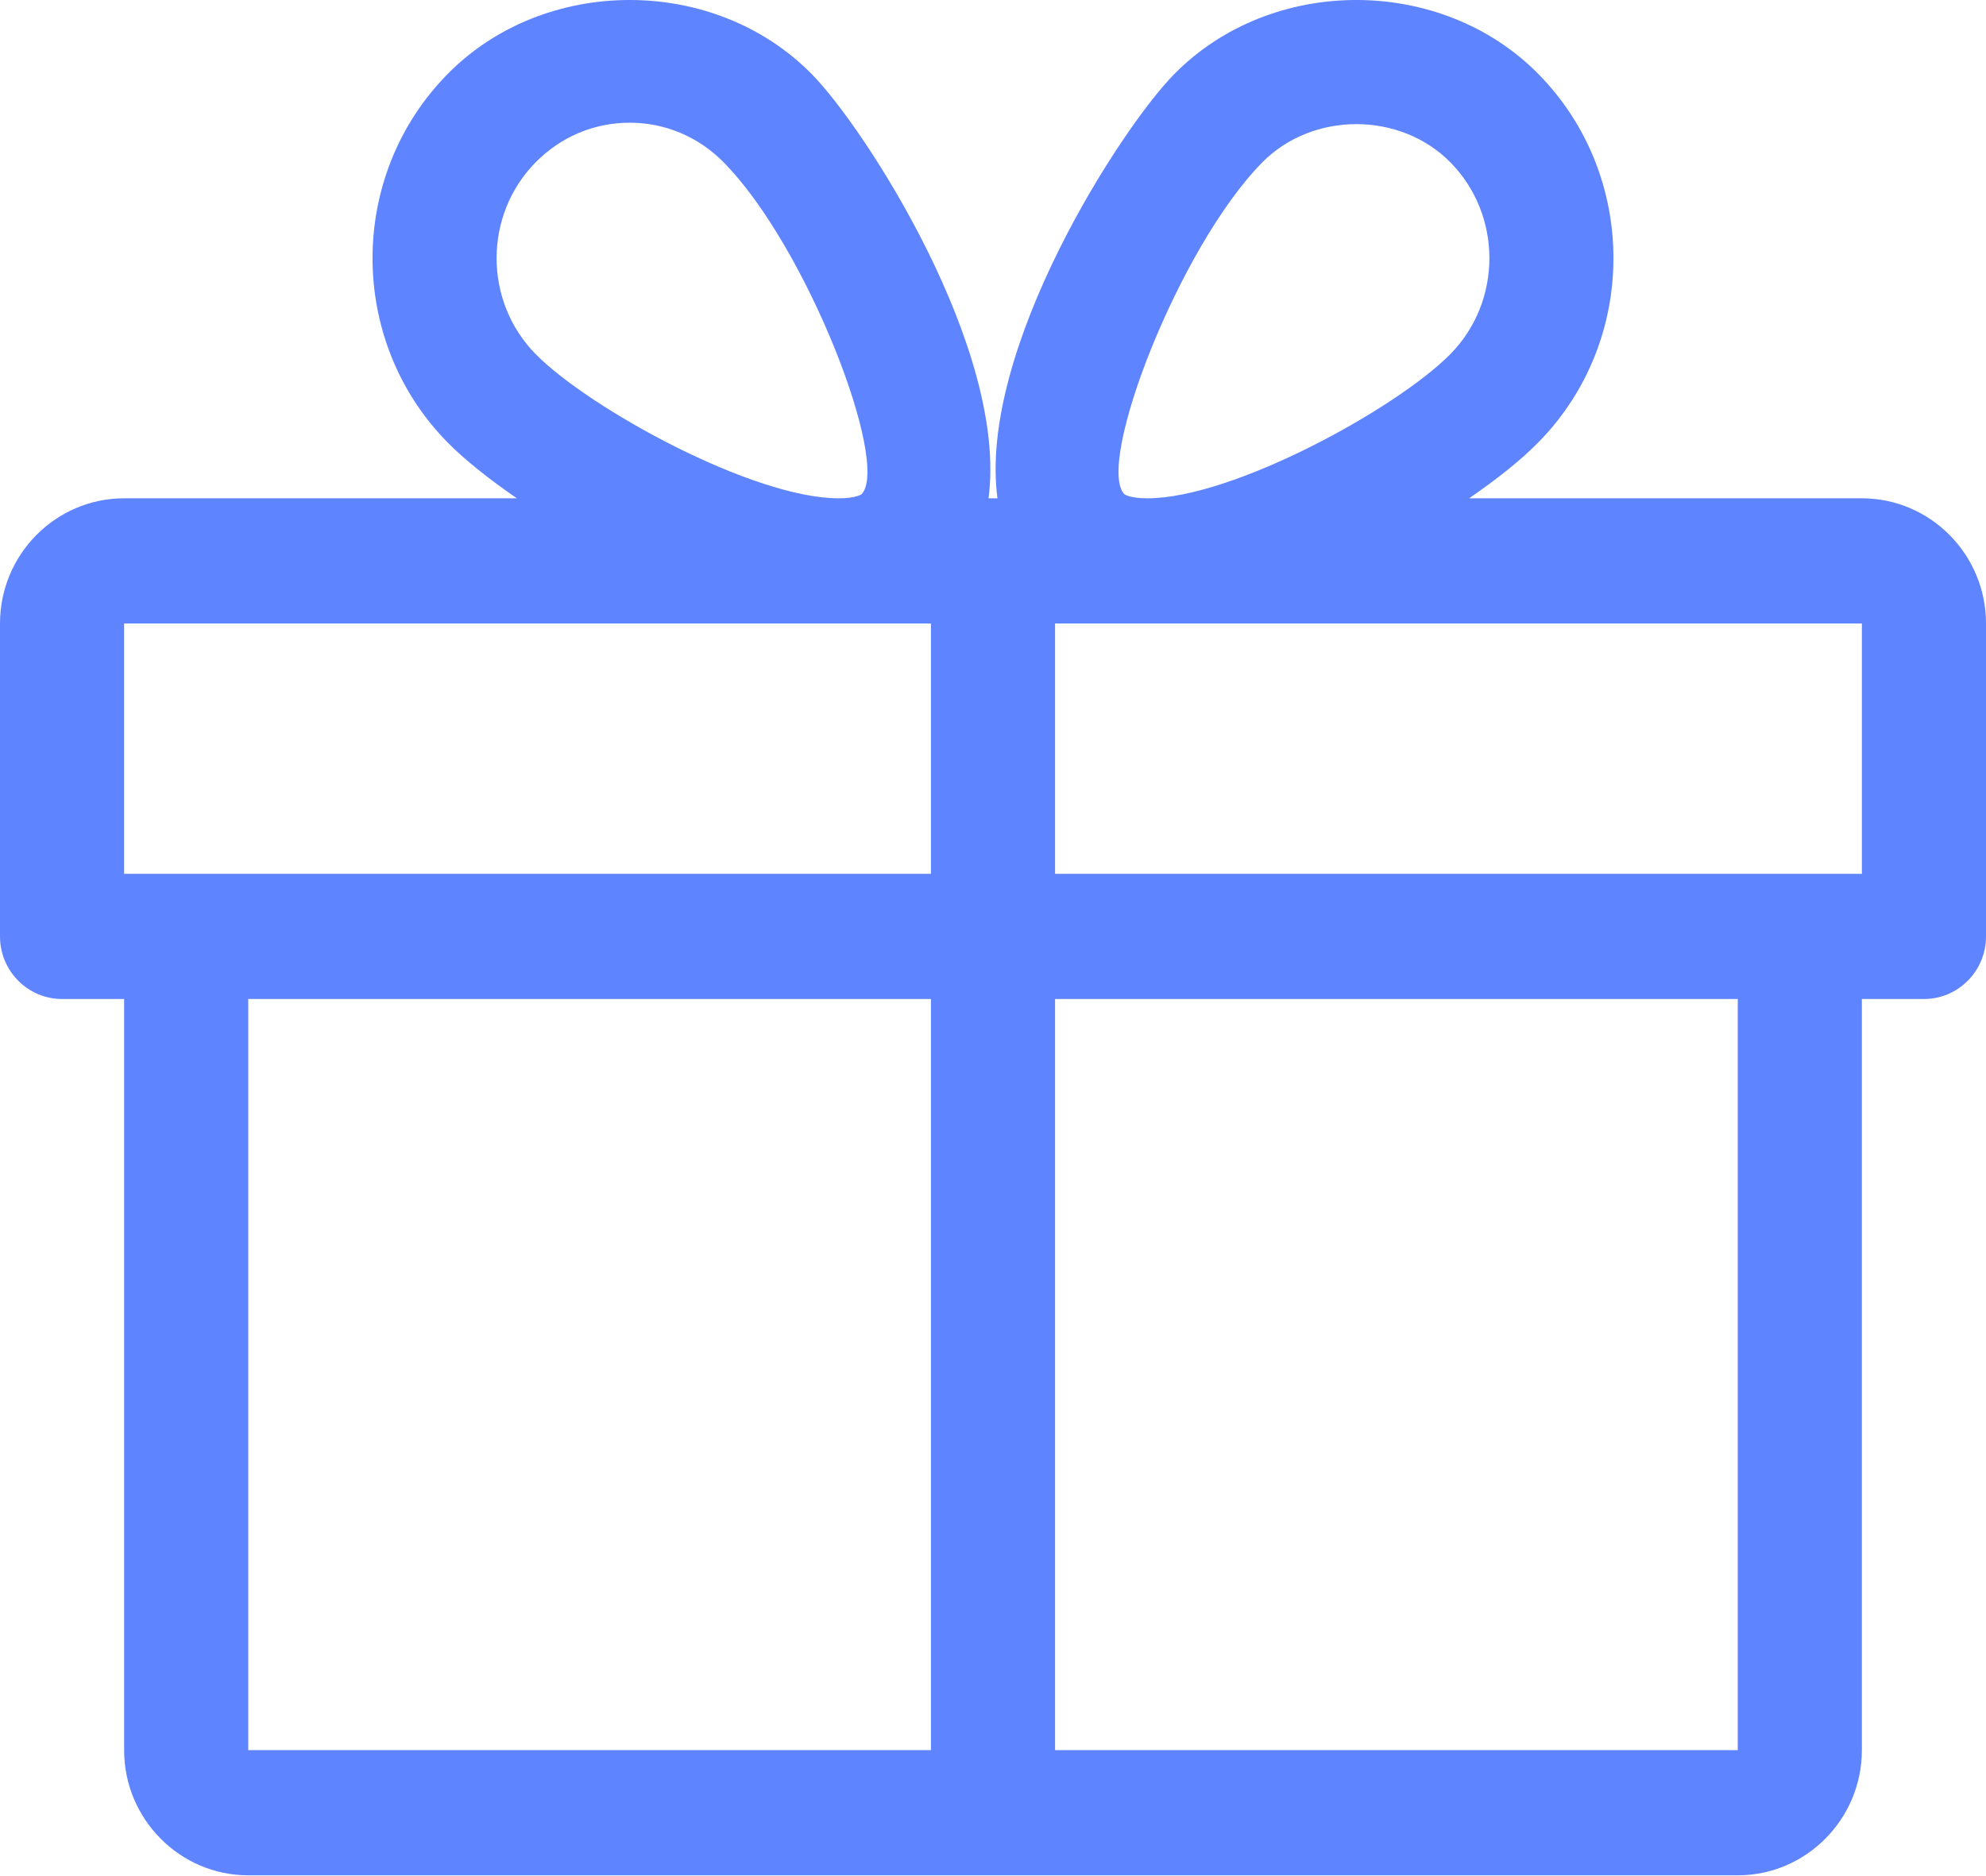
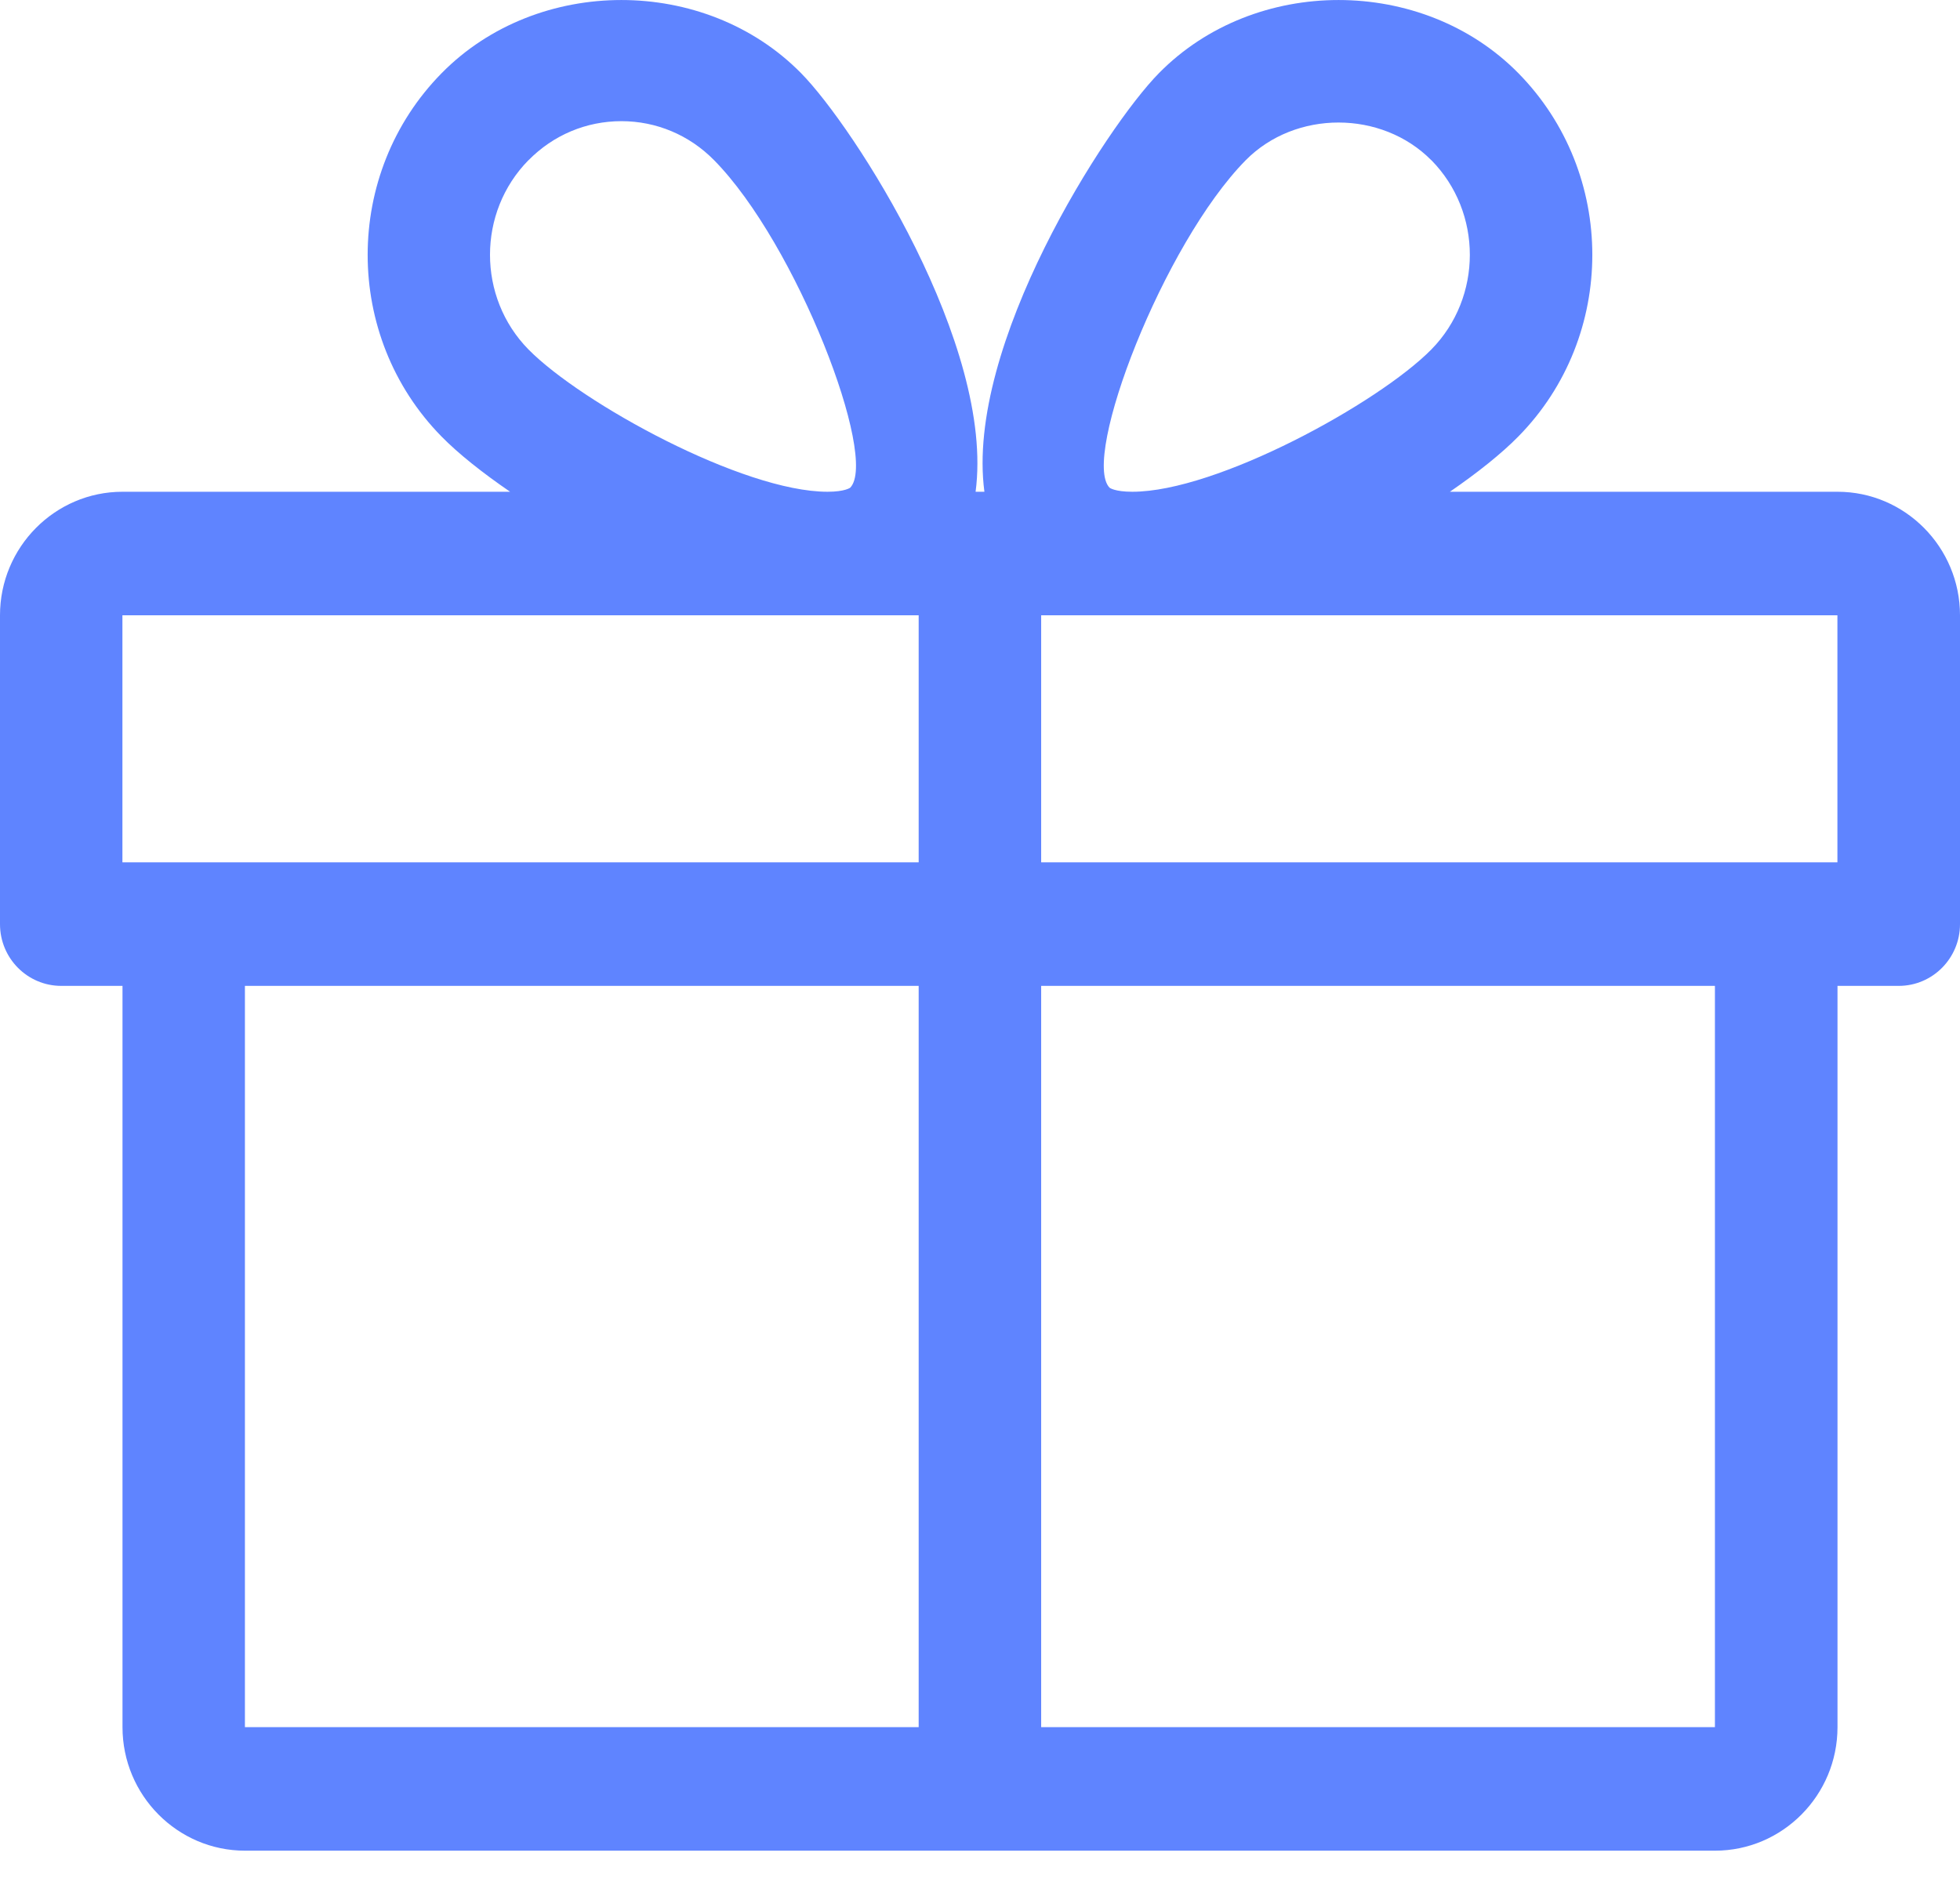
- <svg xmlns="http://www.w3.org/2000/svg" fill="none" version="1.1" width="24" height="22.667" viewBox="0 0 24 22.667">
-   <g>
-     <g>
-       <path d="M17.754,6.023L22.5,6.023C23.326,6.023,24,6.702,24,7.536L24,11.319C24,11.736,23.664,12.075,23.25,12.075L22.5,12.075L22.5,21.154C22.5,21.987,21.826,22.667,21,22.667L3,22.667C2.174,22.667,1.5,21.987,1.5,21.154L1.5,12.075L0.75,12.075C0.336,12.075,0,11.736,0,11.319L0,7.536C0,6.702,0.673,6.023,1.5,6.023L6.246,6.023C5.905,5.788,5.613,5.555,5.407,5.346C4.2,4.119,4.2,2.122,5.409,0.895C6.583,-0.298,8.633,-0.299,9.809,0.895C10.458,1.553,12.183,4.233,11.946,6.023L12.054,6.023C11.816,4.233,13.542,1.553,14.191,0.895C15.367,-0.299,17.416,-0.298,18.591,0.895C19.8,2.122,19.8,4.119,18.591,5.346C18.387,5.555,18.095,5.788,17.754,6.023ZM7.61,1.483C7.181,1.483,6.777,1.653,6.473,1.962C5.844,2.6,5.844,3.641,6.473,4.28C7.119,4.936,9.098,6.023,10.134,6.023C10.349,6.023,10.412,5.973,10.412,5.973C10.761,5.608,9.756,2.987,8.745,1.962C8.441,1.653,8.037,1.483,7.61,1.483ZM17.527,1.962C16.92,1.347,15.864,1.346,15.255,1.962C14.244,2.987,13.239,5.608,13.587,5.973C13.588,5.974,13.651,6.023,13.866,6.023C14.902,6.023,16.881,4.936,17.527,4.28C18.156,3.641,18.156,2.6,17.527,1.962ZM11.25,10.562L1.5,10.562L1.5,7.536L11.25,7.536L11.25,10.562ZM12.75,10.562L22.5,10.562L22.5,7.536L12.75,7.536L12.75,10.562ZM3,21.154L11.25,21.154L11.25,12.075L3,12.075L3,21.154ZM12.75,21.154L21,21.154L21,12.075L12.75,12.075L12.75,21.154Z" fill-rule="evenodd" fill="#5F84FF" fill-opacity="1" />
-     </g>
-   </g>
+ <svg xmlns="http://www.w3.org/2000/svg" fill="none" height="23" viewBox="0 0 24 23" width="24">
+   <path clip-rule="evenodd" d="m22.5 6.023h-4.746c.341-.235.633-.468.837-.676 1.209-1.227 1.209-3.224 0-4.452-1.175-1.192-3.224-1.194-4.399 0-.649.658-2.376 3.338-2.138 5.128h-.108c.237-1.79-1.488-4.47-2.138-5.128-1.176-1.194-3.225-1.192-4.399 0-1.209 1.227-1.209 3.224-.002 4.452.205.209.498.442.839.676h-4.746c-.827 0-1.5.679-1.5 1.513v3.783c0 .418.336.756.75.756h.75v9.079c0 .834.673 1.513 1.5 1.513h18c.827 0 1.5-.679 1.5-1.513v-9.079h.75c.414 0 .75-.339.75-.756v-3.783c0-.834-.673-1.513-1.5-1.513zm-16.028-4.061c.304-.309.708-.478 1.137-.478.427 0 .831.169 1.135.478 1.011 1.026 2.016 3.647 1.667 4.011 0 0-.063.05-.278.05-1.037 0-3.015-1.086-3.662-1.743-.628-.639-.628-1.68 0-2.318zm-3.473 19.192h8.25v-9.079h-8.25zm8.25-10.592h-9.75v-3.026h8.634 1.116zm6.277-8.6c-.608-.614-1.663-.616-2.272 0-1.011 1.026-2.016 3.647-1.668 4.011.002.002.065.05.279.05 1.036 0 3.015-1.086 3.662-1.743.628-.639.628-1.68 0-2.318zm3.473 19.192h-8.25v-9.079h8.25zm-8.25-10.592h9.75v-3.026h-8.634-1.116z" fill="#5f84ff" fill-rule="evenodd" />
</svg>
